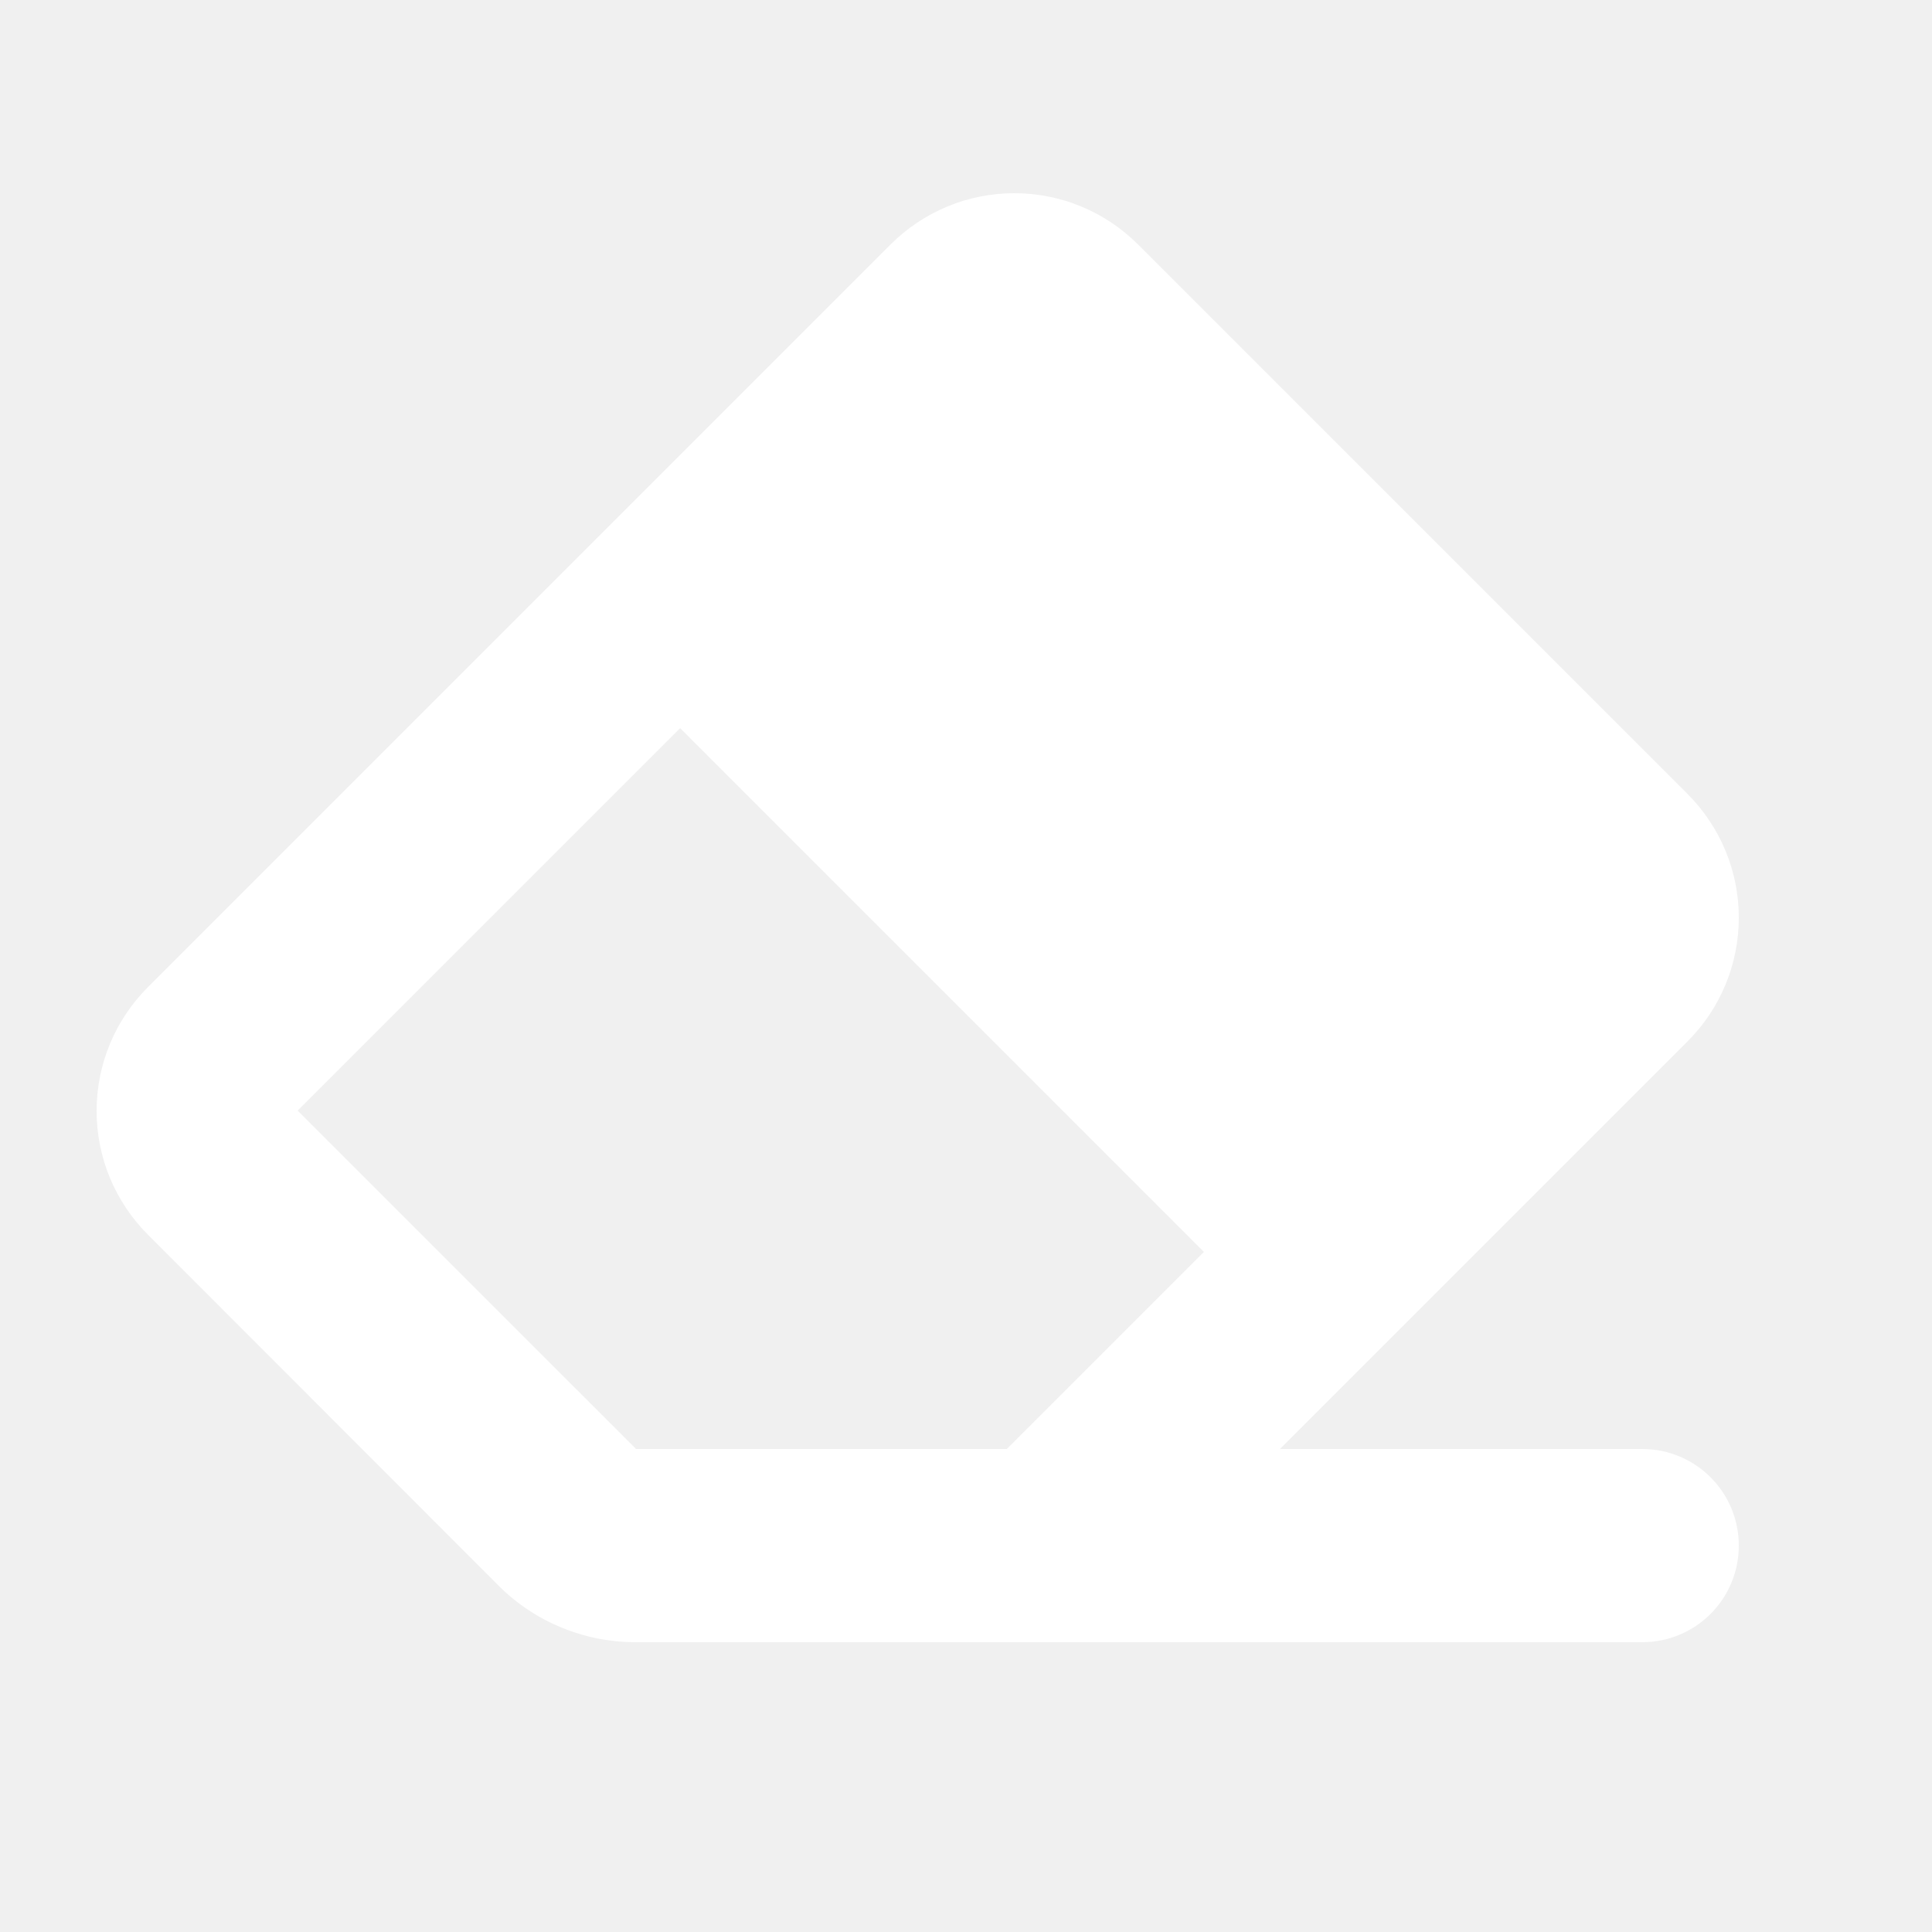
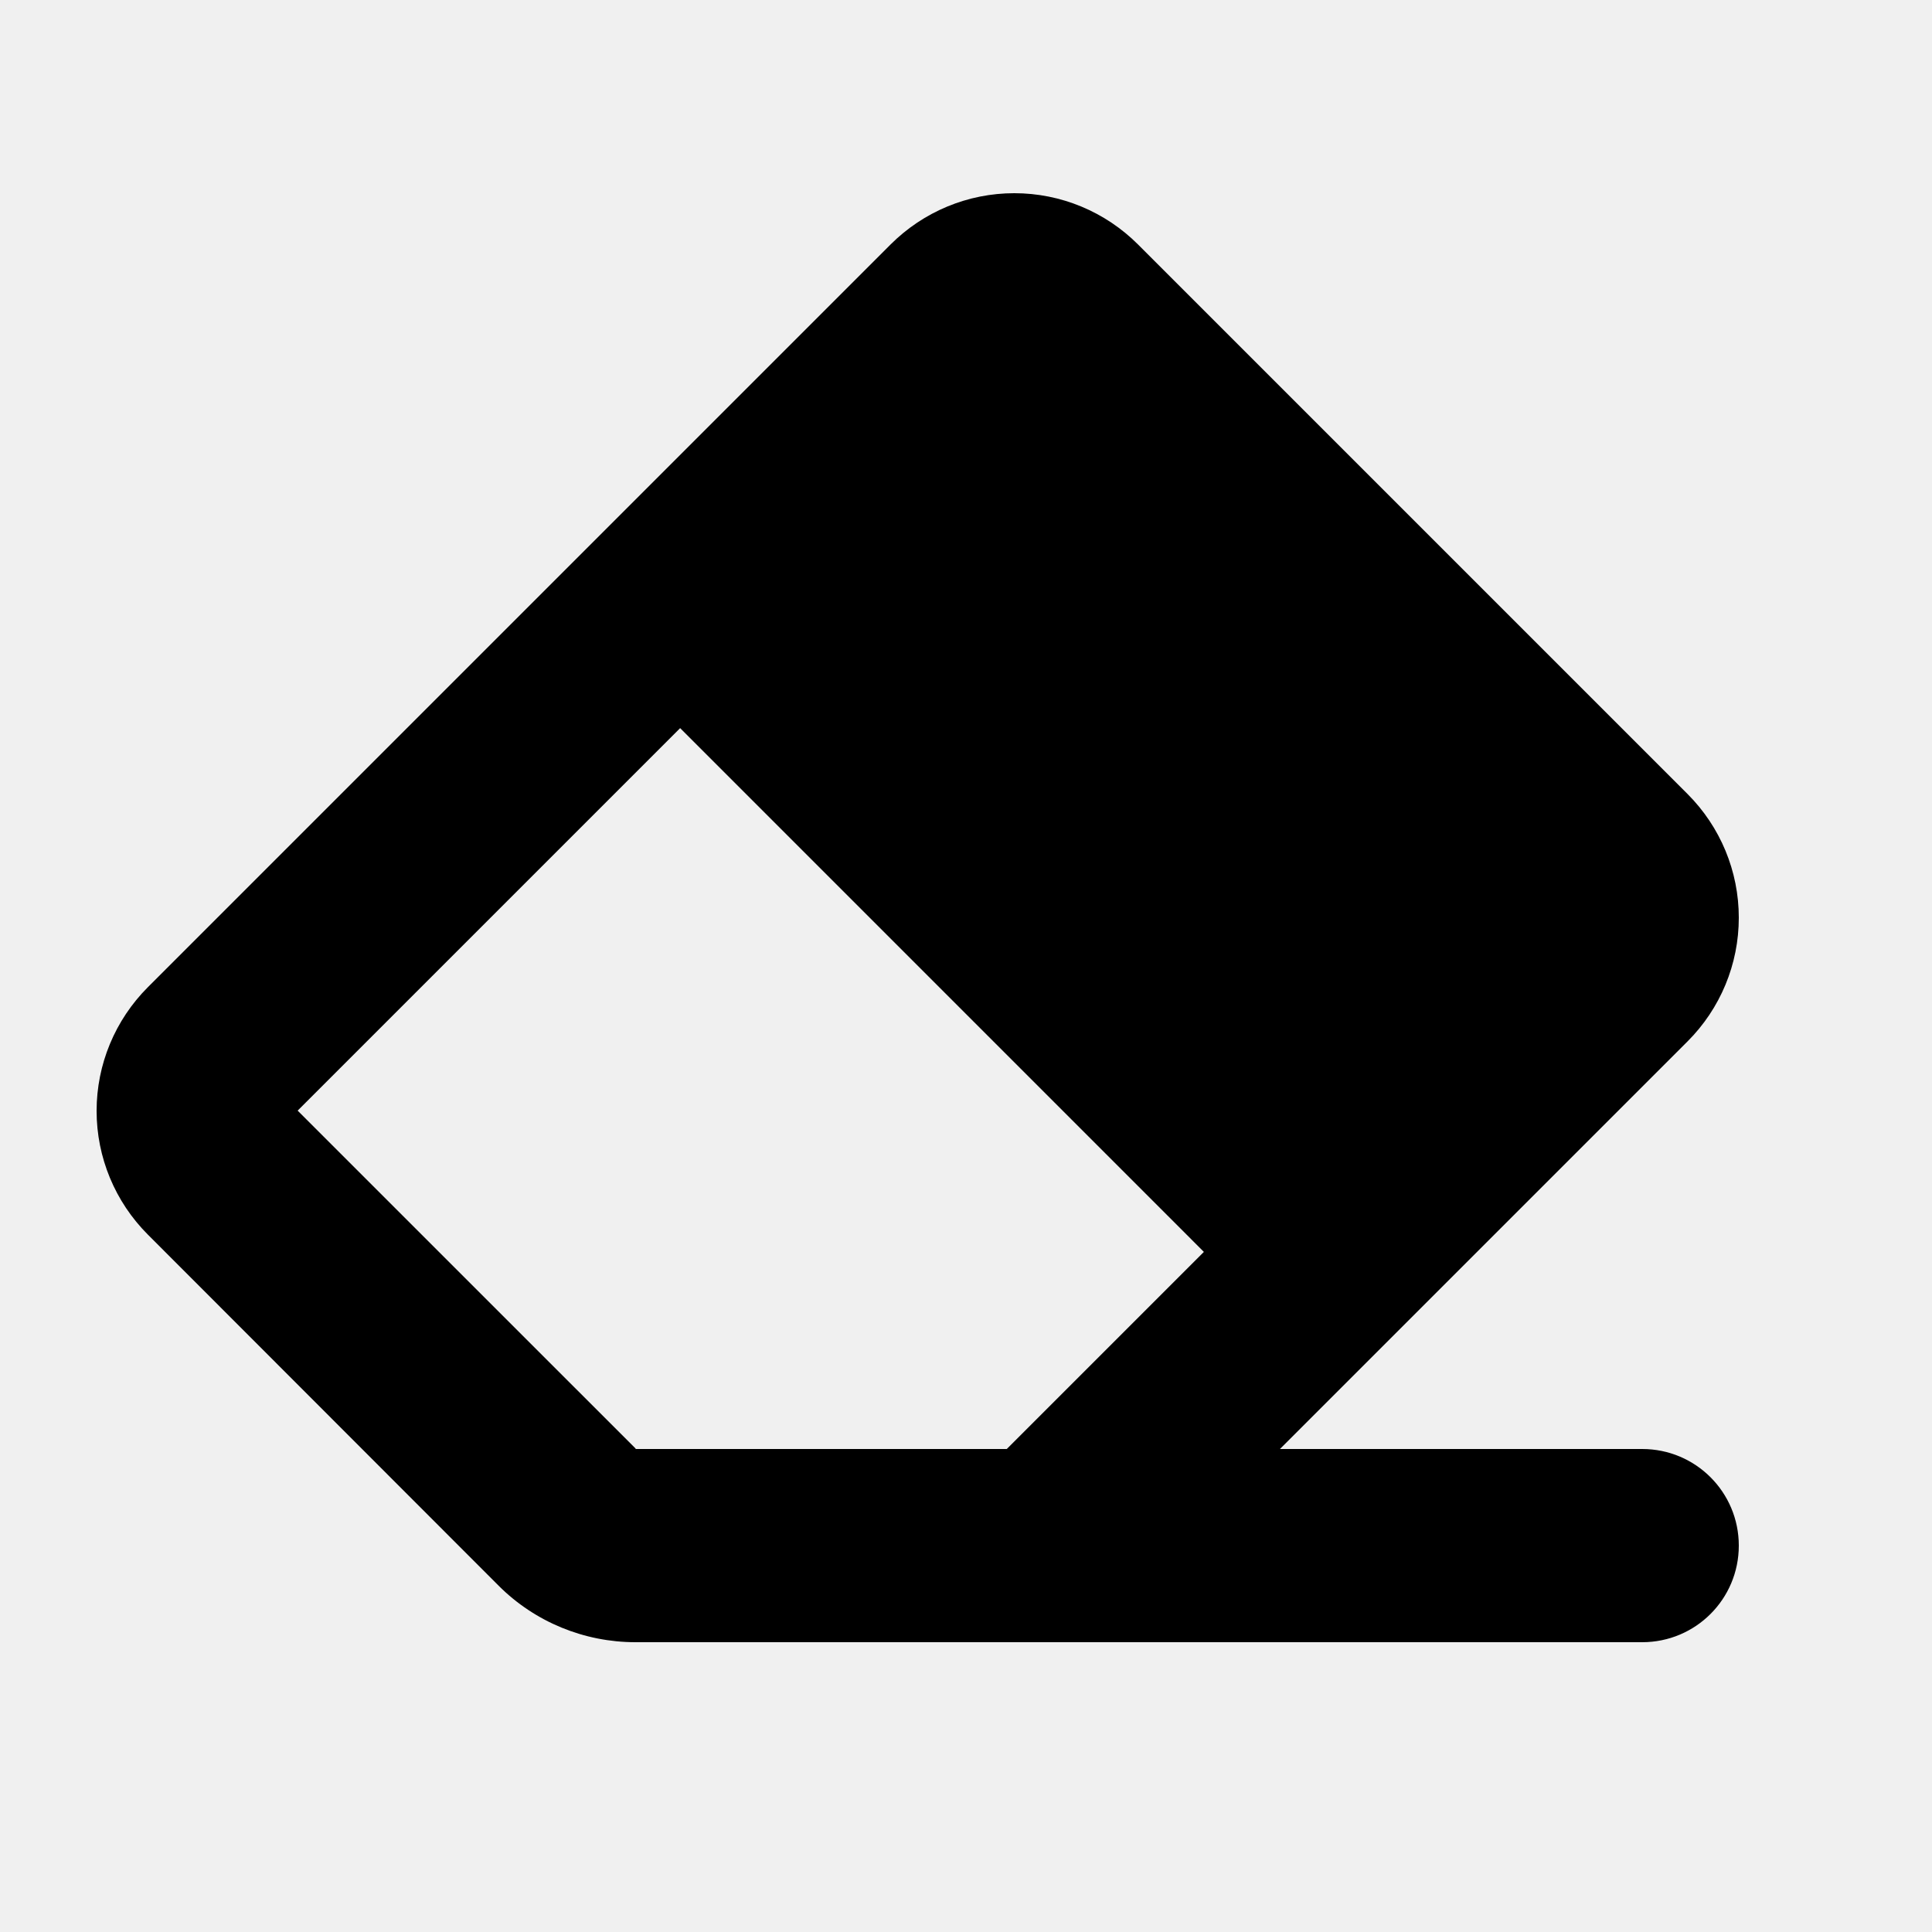
<svg xmlns="http://www.w3.org/2000/svg" width="20" height="20" viewBox="0 0 48 48" fill="none">
-   <path d="M15.788 36H25.013L29.91 31.103L16.898 18.09L7.395 27.593L15.795 35.992L15.788 36ZM19.2 40.8H15.788C14.513 40.8 13.29 40.297 12.39 39.398L3.675 30.675C2.858 29.858 2.4 28.755 2.4 27.6C2.4 26.445 2.858 25.343 3.675 24.525L22.125 6.075C22.943 5.258 24.045 4.8 25.2 4.8C26.355 4.8 27.458 5.258 28.275 6.075L41.925 19.725C42.743 20.543 43.2 21.645 43.2 22.8C43.2 23.955 42.743 25.058 41.925 25.875L31.8 36H40.8C42.128 36 43.2 37.073 43.2 38.4C43.2 39.728 42.128 40.8 40.8 40.8H19.2Z" fill="white" />
+   <path d="M15.788 36H25.013L29.91 31.103L16.898 18.09L7.395 27.593L15.795 35.992L15.788 36ZM19.2 40.8H15.788C14.513 40.8 13.29 40.297 12.39 39.398L3.675 30.675C2.858 29.858 2.4 28.755 2.4 27.6C2.4 26.445 2.858 25.343 3.675 24.525L22.125 6.075C22.943 5.258 24.045 4.8 25.2 4.8C26.355 4.8 27.458 5.258 28.275 6.075L41.925 19.725C42.743 20.543 43.2 21.645 43.2 22.8C43.2 23.955 42.743 25.058 41.925 25.875L31.8 36H40.8C42.128 36 43.2 37.073 43.2 38.4C43.2 39.728 42.128 40.8 40.8 40.8H19.2Z" fill="black" />
</svg>
